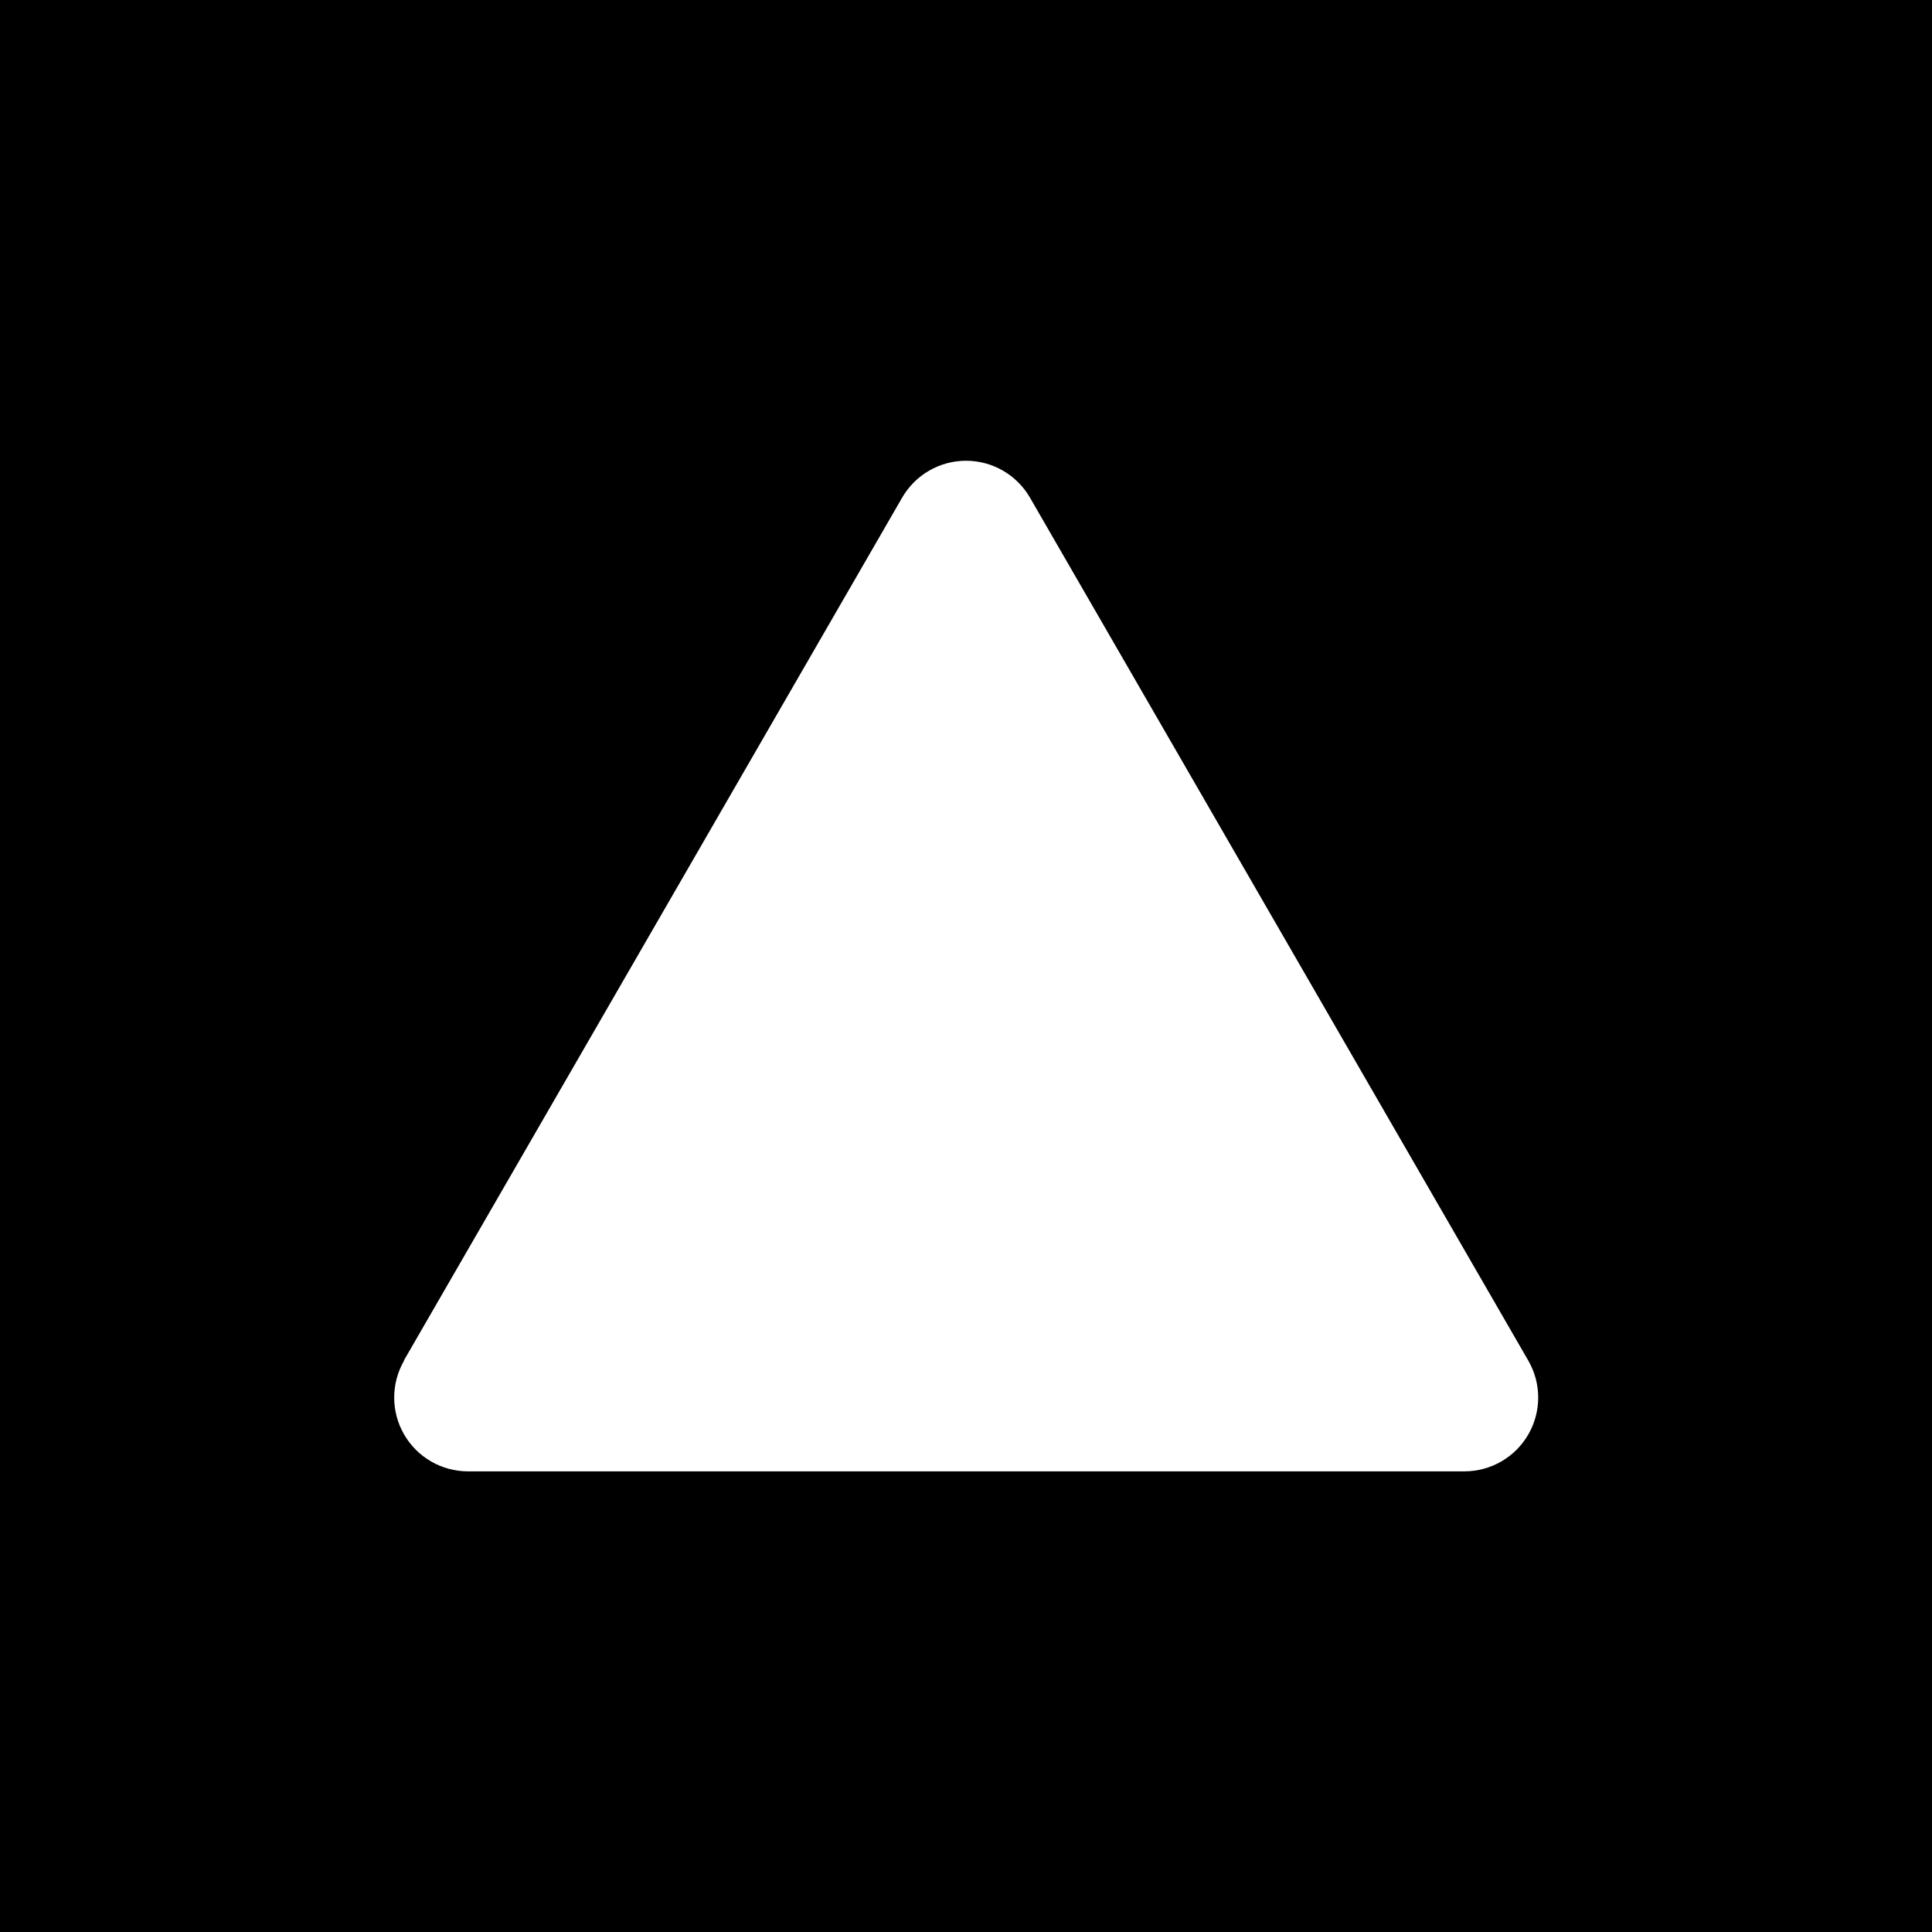
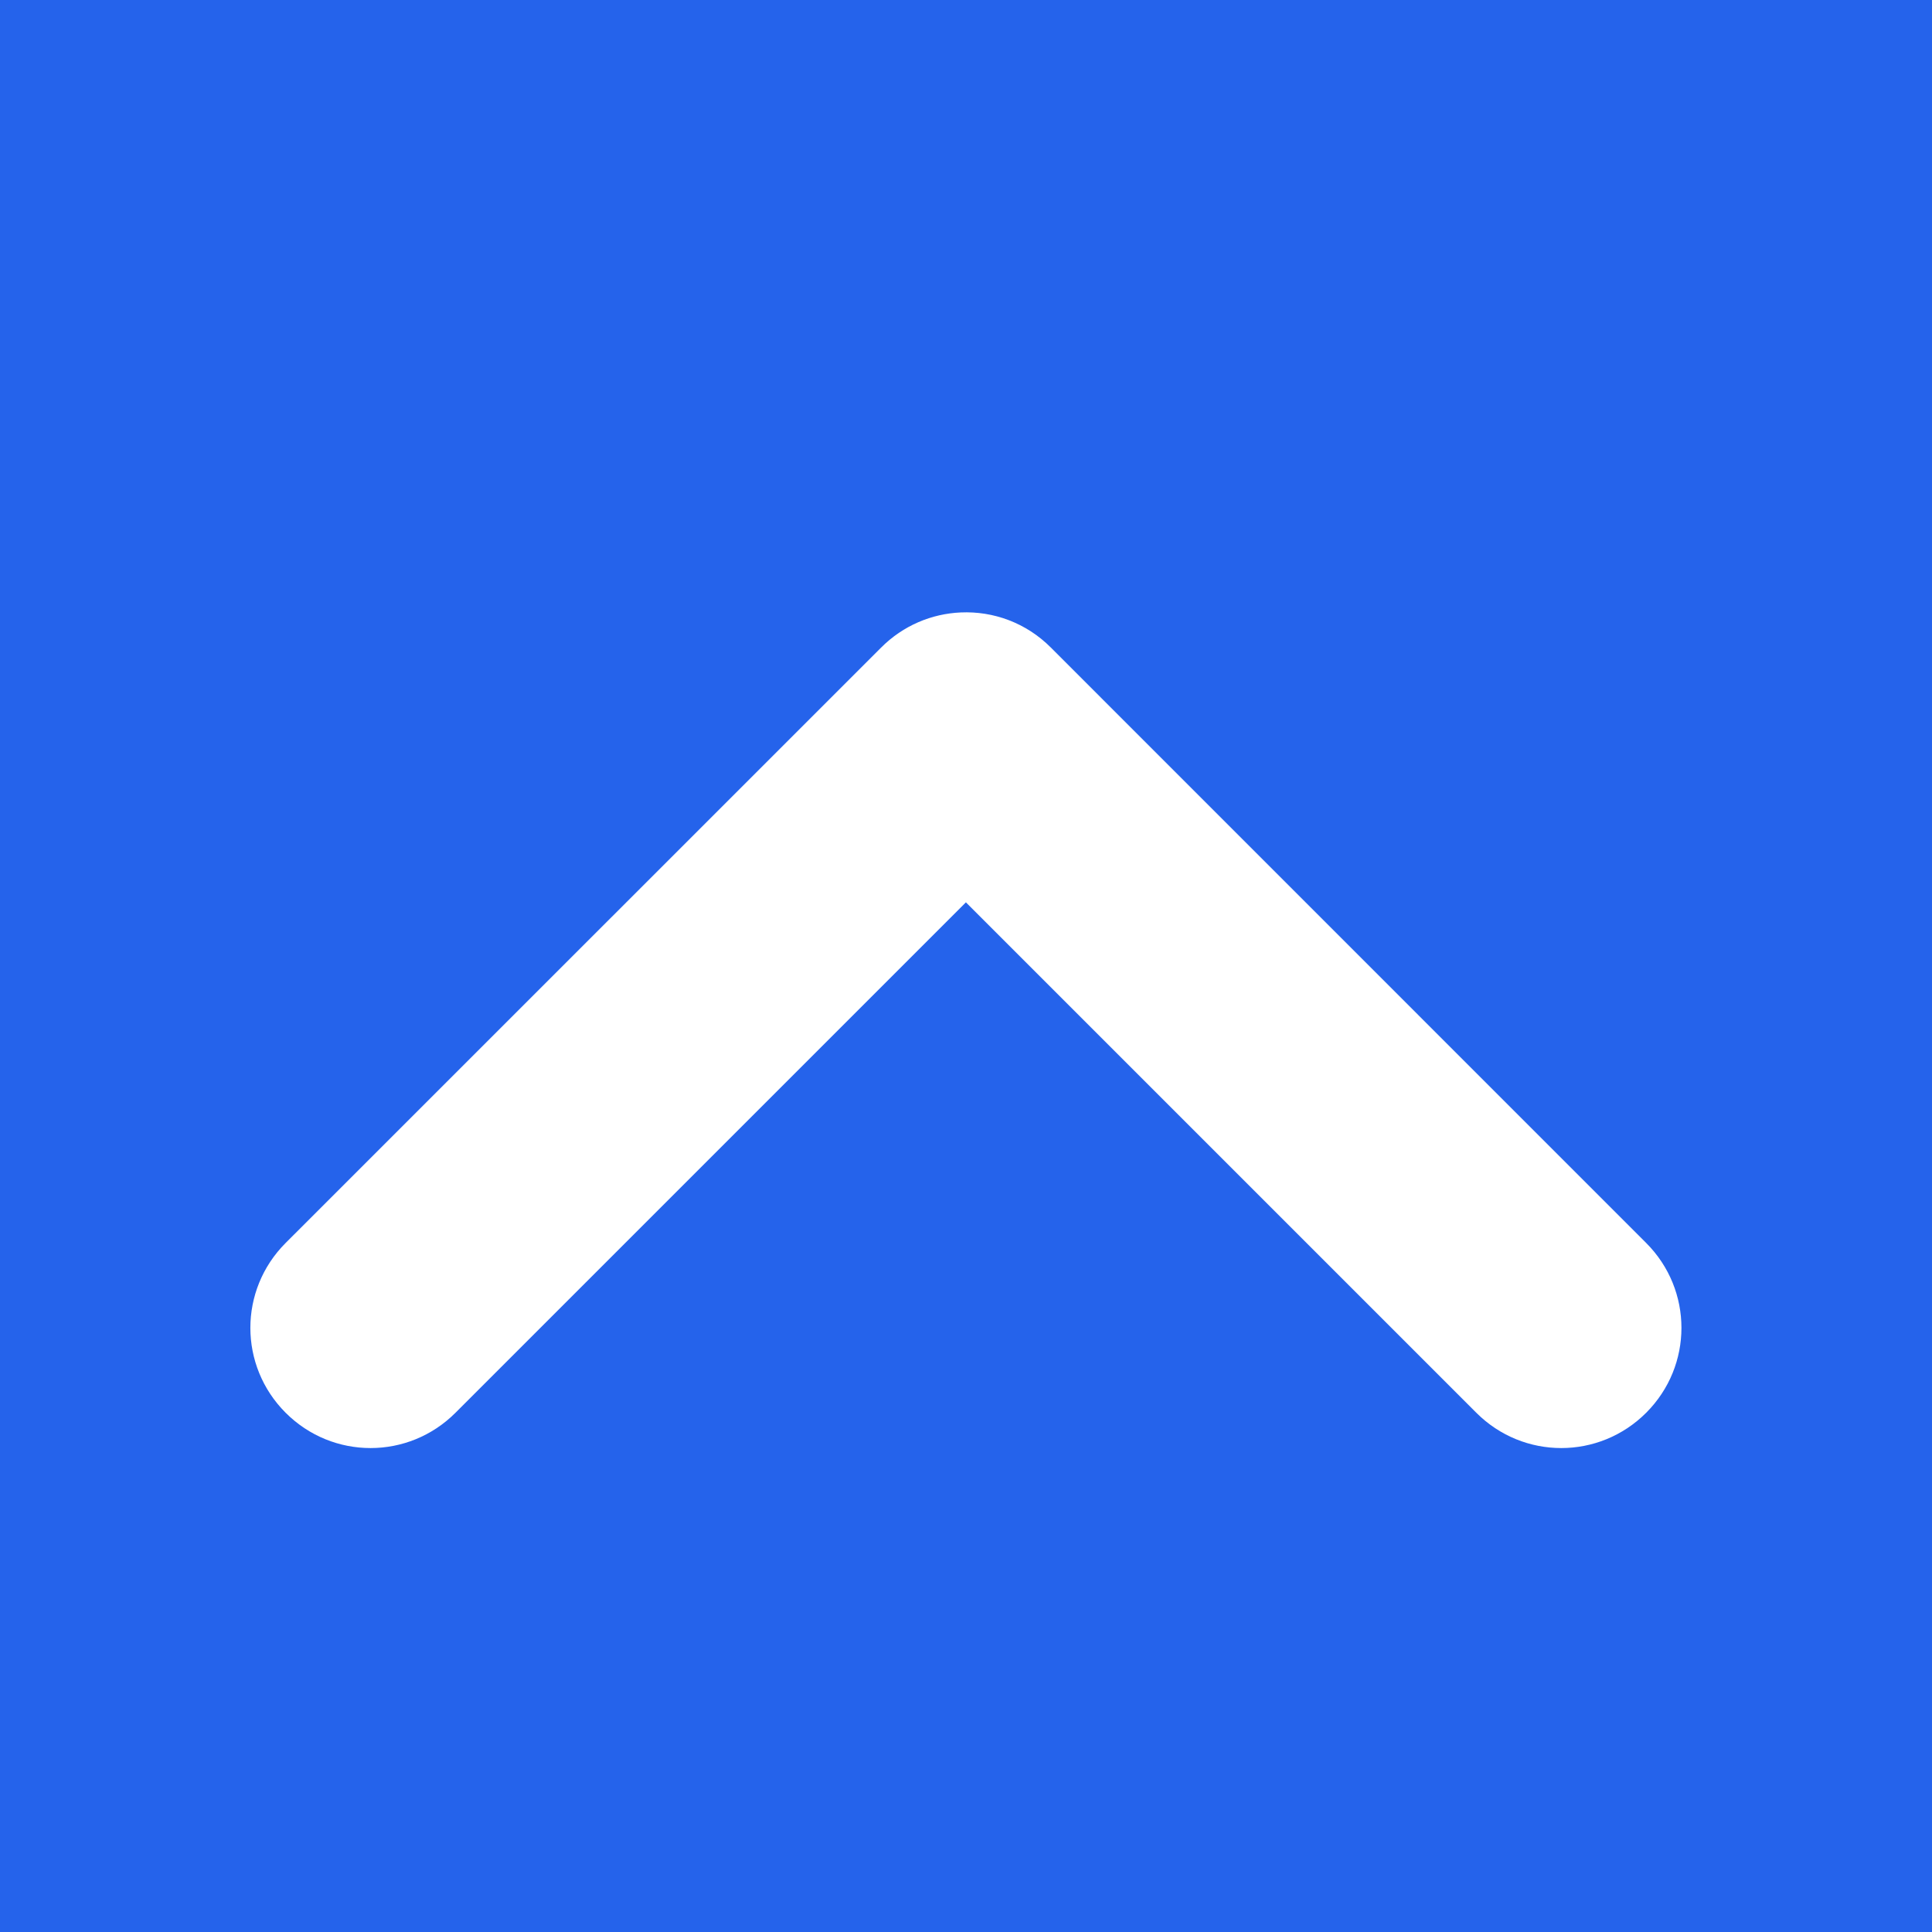
<svg xmlns="http://www.w3.org/2000/svg" width="20mm" height="20mm" viewBox="0 0 20 20" version="1.1" id="svg1">
  <defs id="defs1">
    </defs>
  <g id="layer1">
-     <rect style="opacity:1;fill:#000000;fill-opacity:1;stroke:none;stroke-width:1.546;stroke-dasharray:none" id="rect8" width="20" height="20" x="1.7763568e-15" y="0" />
-     <path id="path1" style="stroke-width:5.383;fill:#ffffff" transform="translate(26.94707,8.498362)" d="m -22.767,5.587 1.918,-3.321 3.241,-5.613 a 0.764,0.764 3.3860329e-6 0 1 1.323,10e-8 l 1.918,3.321 3.241,5.613 a 0.764,0.764 120 0 1 -0.661,1.146 l -3.835,-2e-7 -6.481,-1e-7 a 0.764,0.764 60 0 1 -0.661,-1.146 z" />
-     <rect style="opacity:1;fill:#8255ff;fill-opacity:1;stroke:none;stroke-width:1.546;stroke-dasharray:none" id="rect291" width="20" height="20" x="32.387" y="-5.714" />
+     <rect style="opacity:1;fill:#2563eb;fill-opacity:1;stroke:none;stroke-width:1.546;stroke-dasharray:none" id="rect8" width="20" height="20" x="1.7763568e-15" y="0" />
+     <path id="rect1" style="opacity:1;fill:#ffffff;fill-opacity:1;stroke-width:4;stroke-linecap:round" d="M 9.946,6.34 C 9.646,6.353 9.35,6.474 9.121,6.704 L 2.957,12.867 c -0.487,0.487 -0.487,1.271 2e-7,1.758 0.487,0.487 1.271,0.487 1.758,0 l 5.284,-5.284 5.284,5.284 c 0.487,0.487 1.271,0.487 1.758,0 0.487,-0.487 0.487,-1.271 0,-1.758 L 10.879,6.704 C 10.622,6.446 10.282,6.325 9.946,6.34 Z" />
  </g>
</svg>
